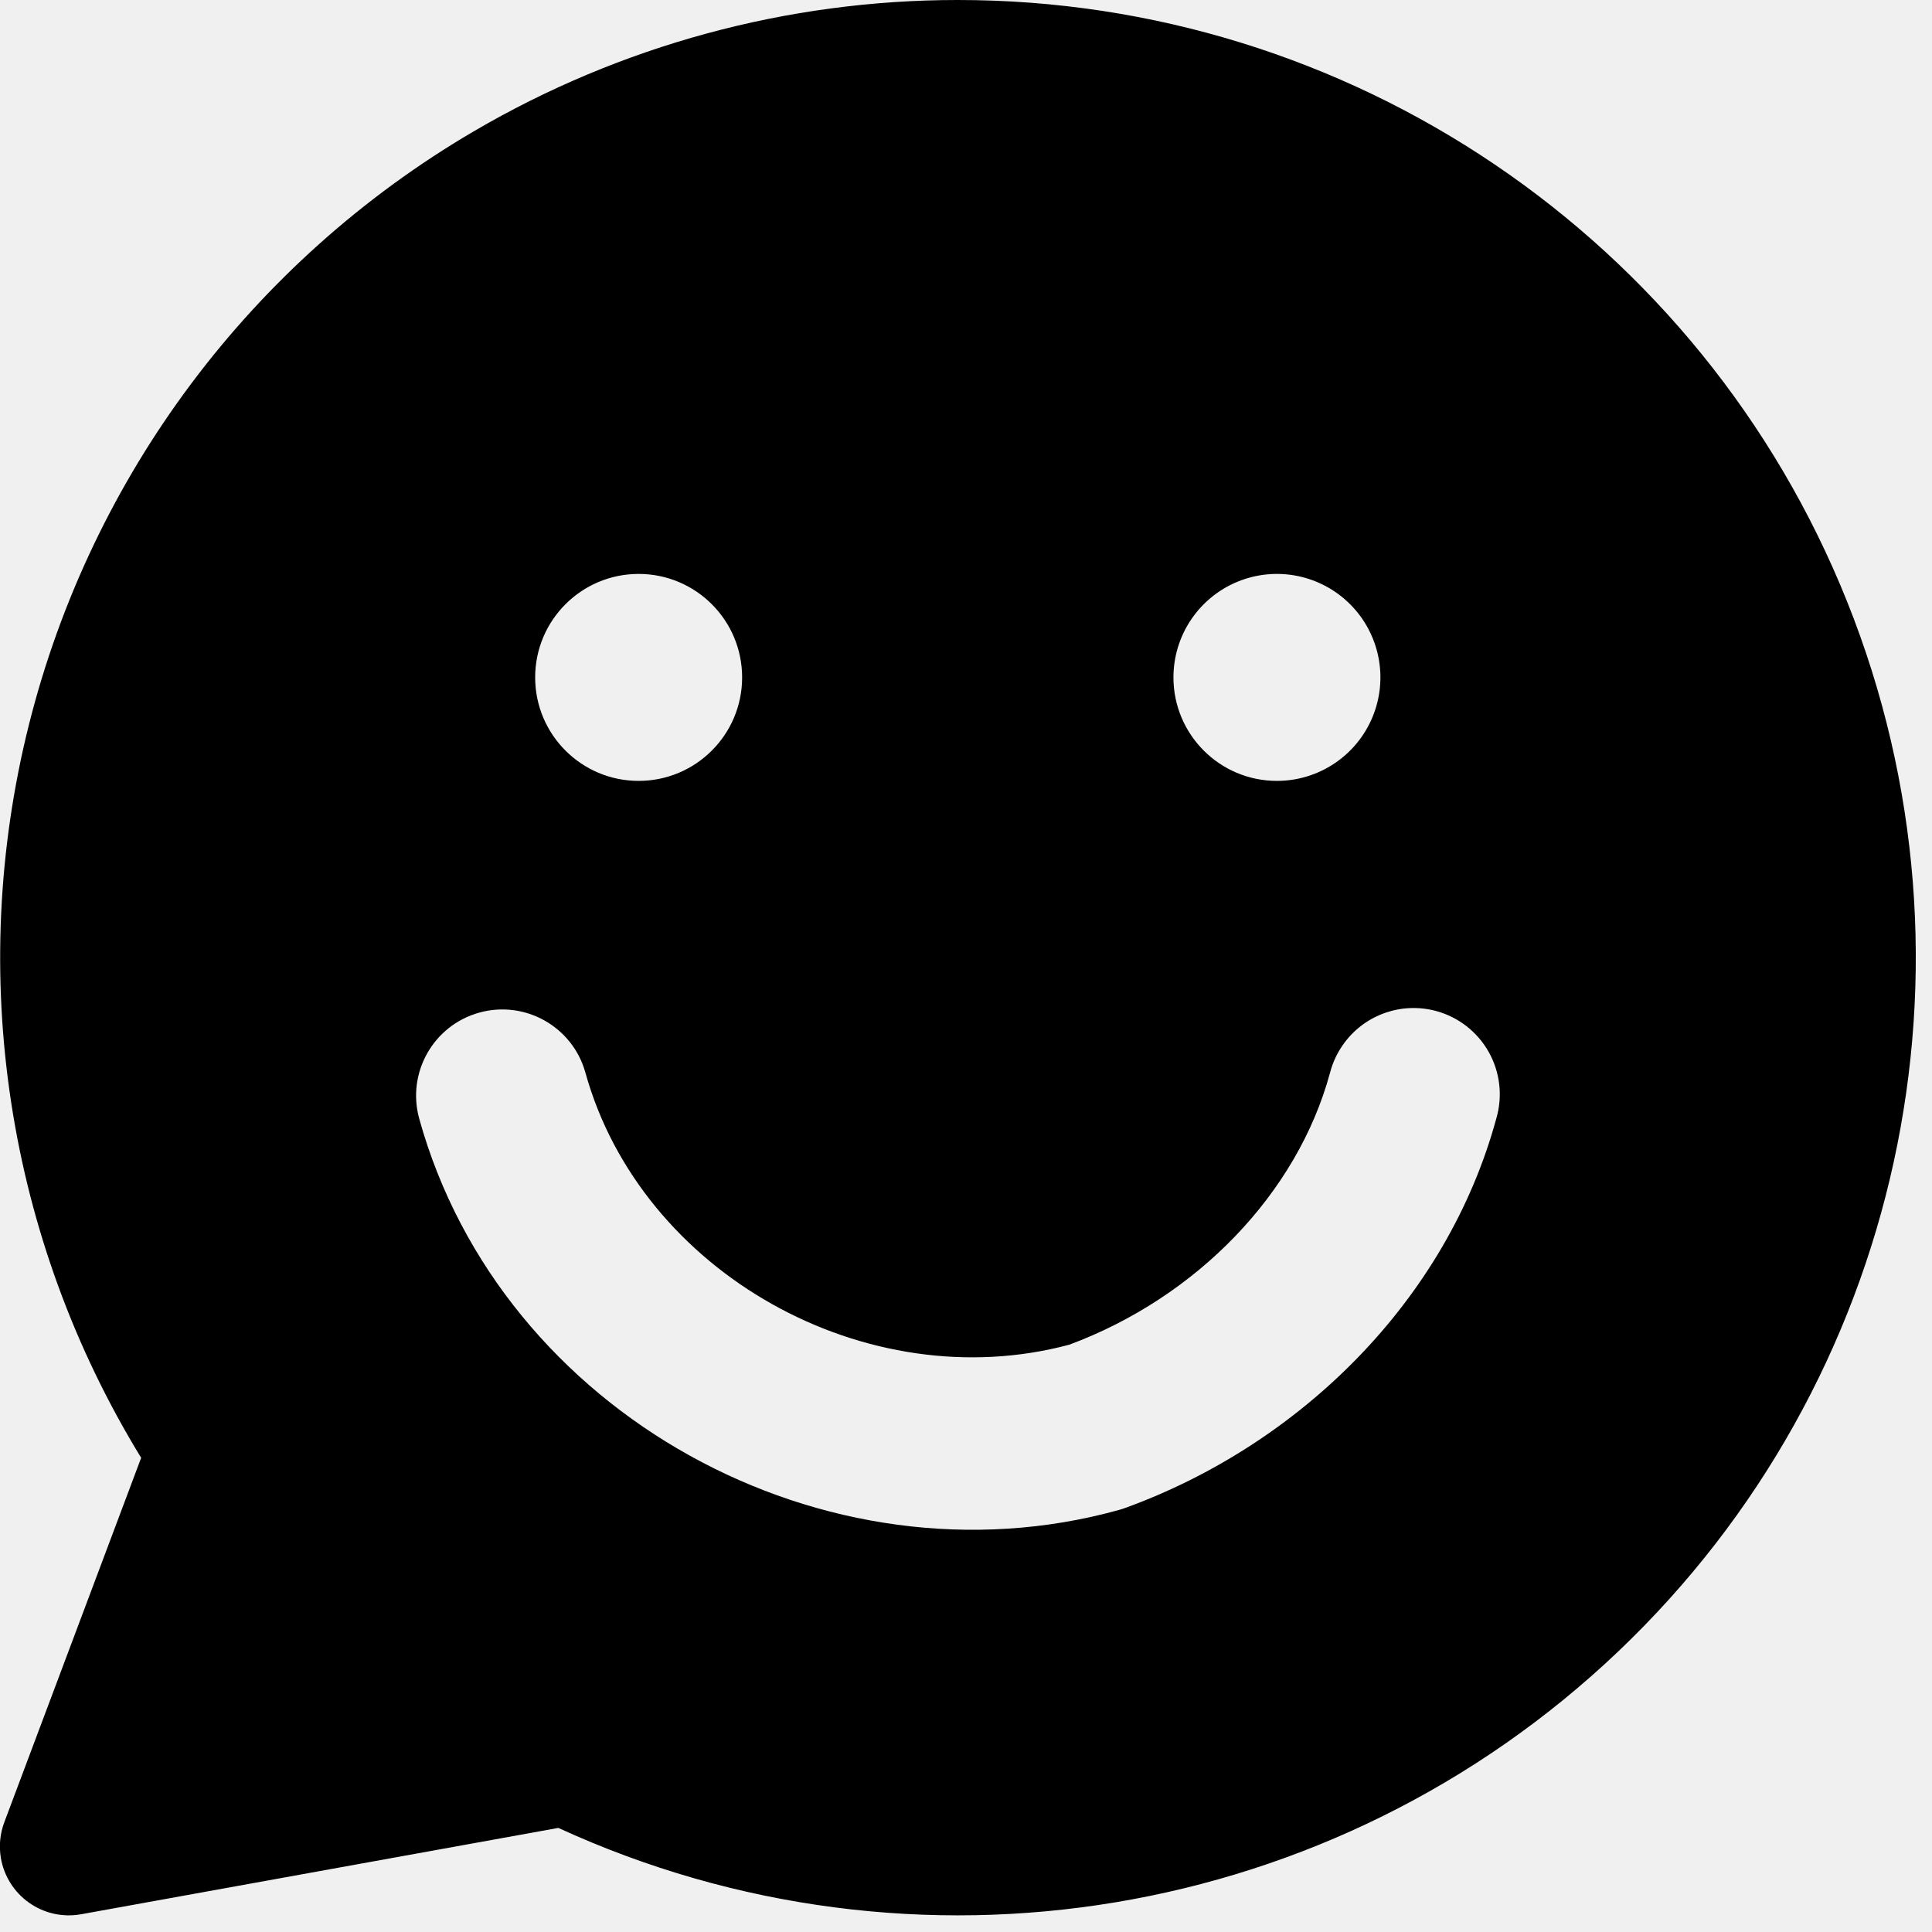
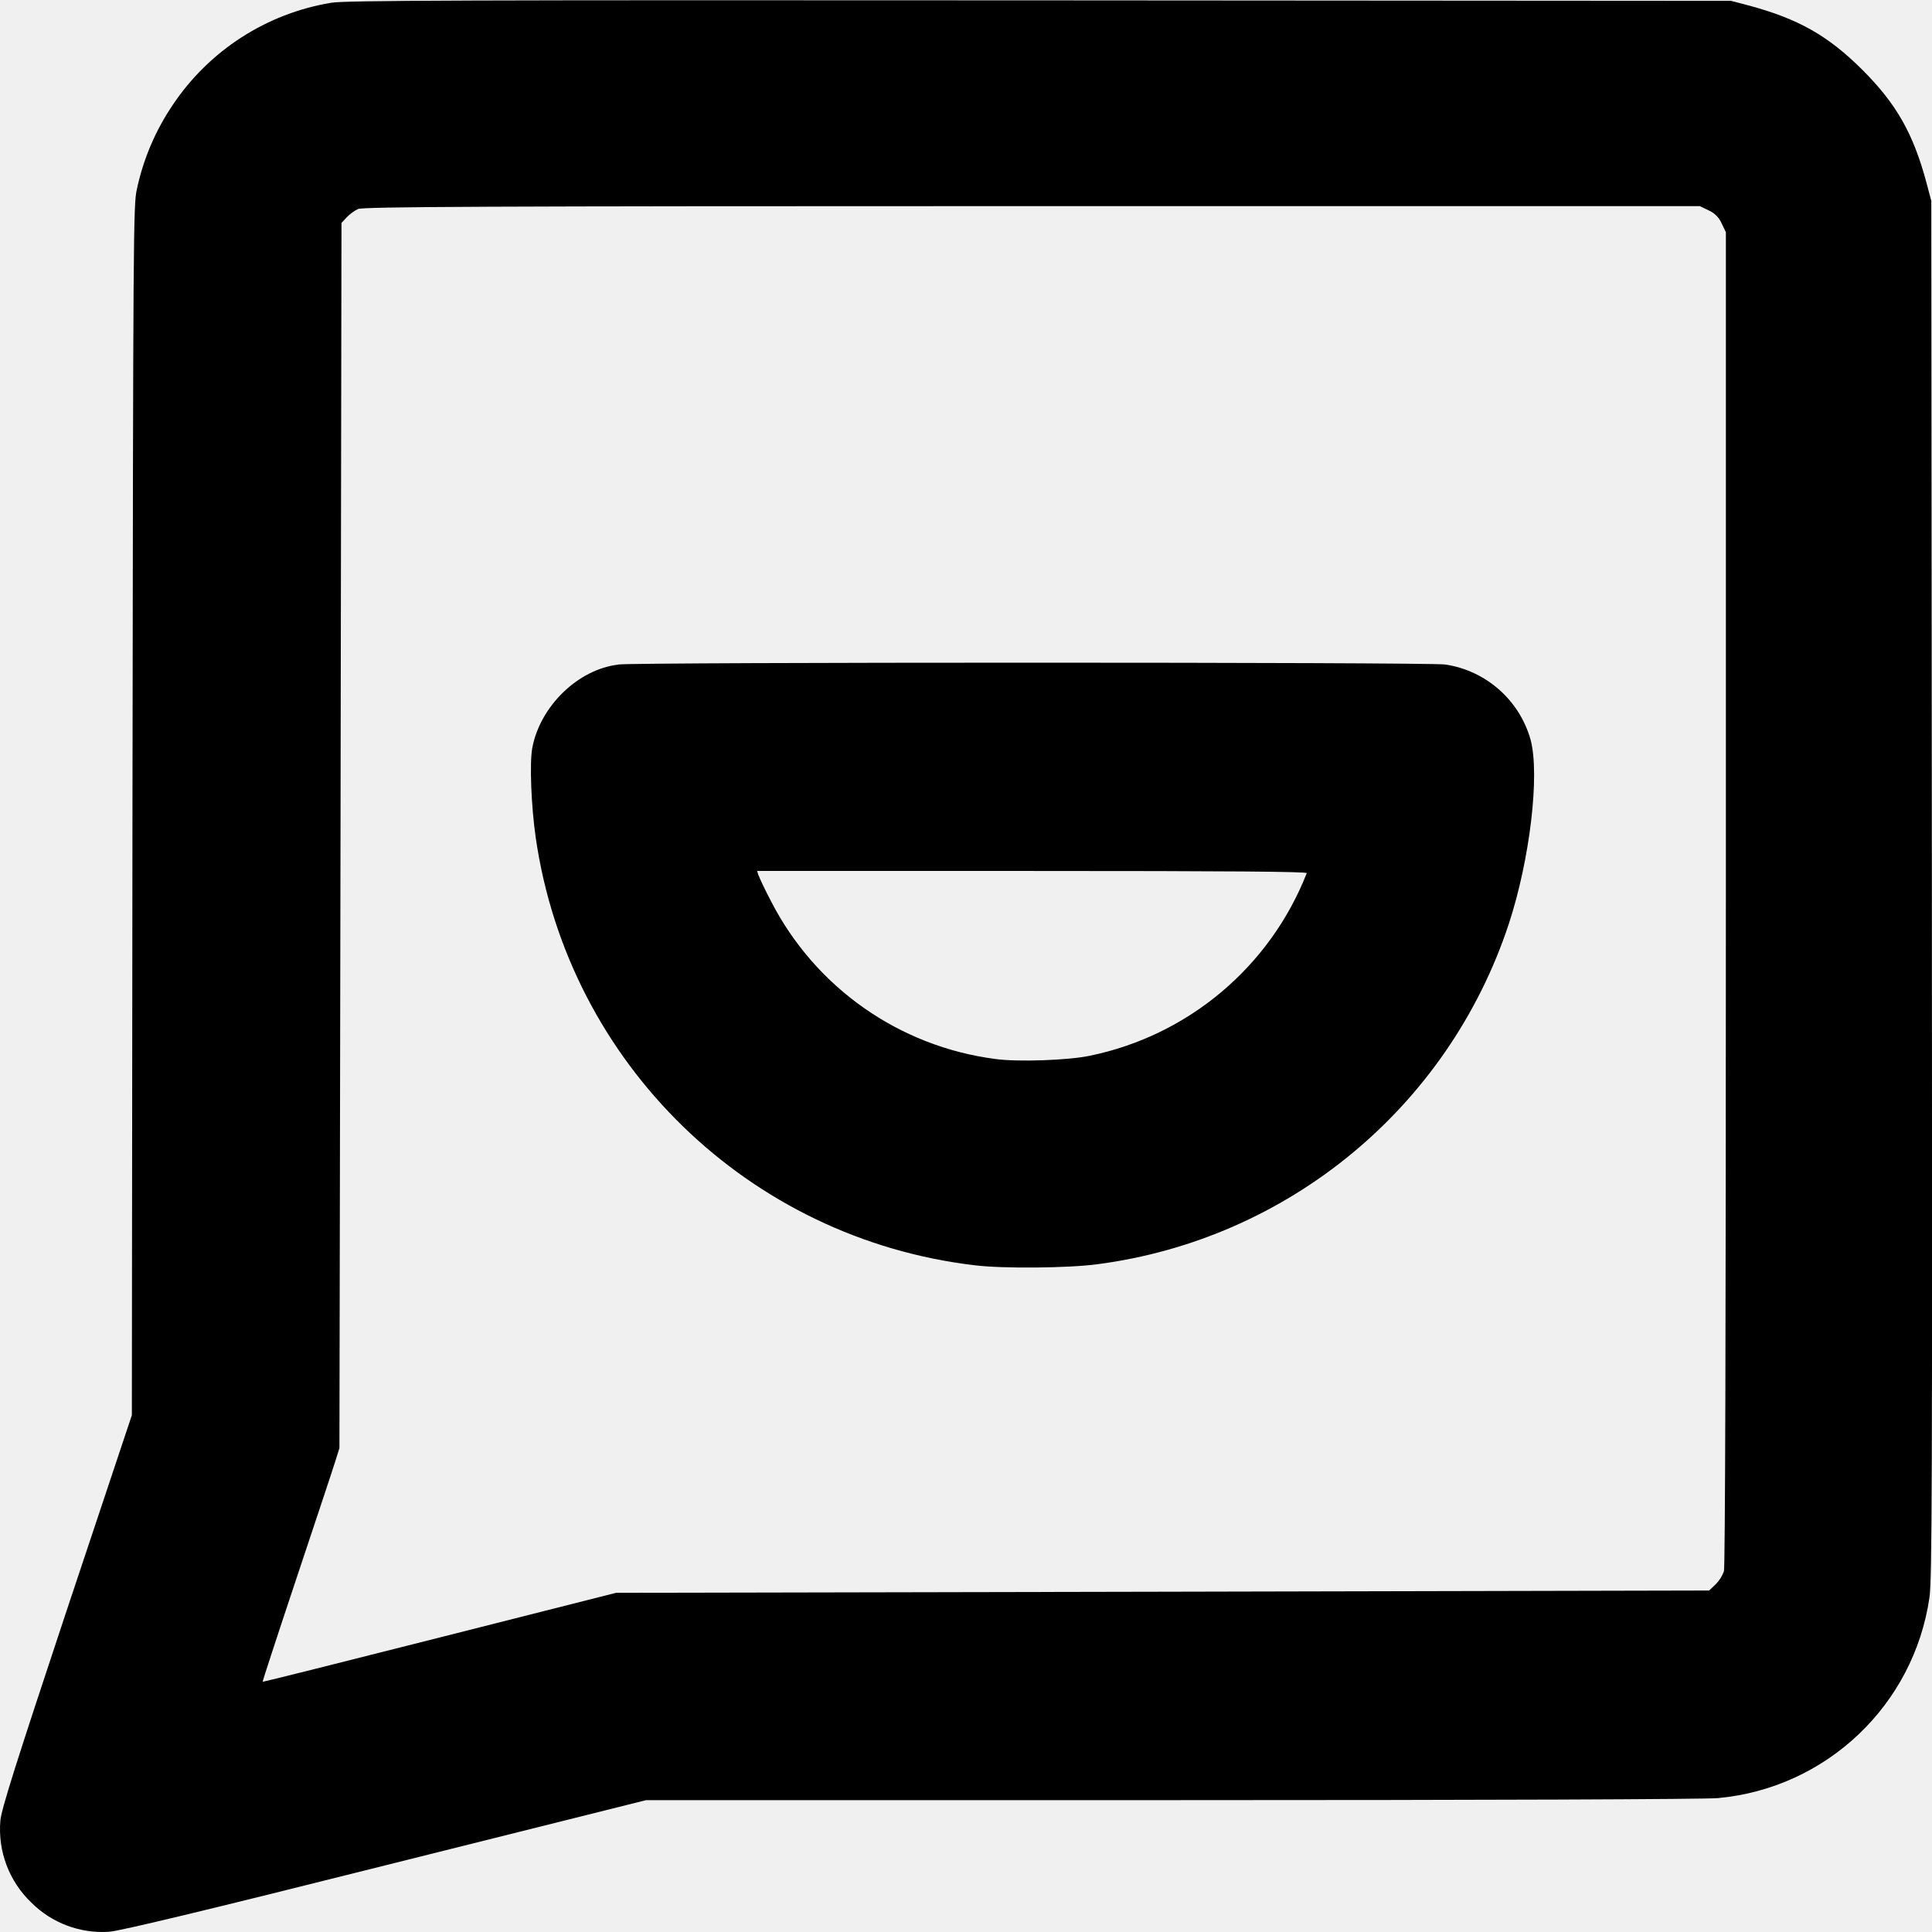
- <svg xmlns="http://www.w3.org/2000/svg" viewBox="0 0 16 16" fill="none">
-   <g clip-path="url(#clip0_9554_13631)">
-     <path fill-rule="evenodd" clip-rule="evenodd" d="M7.929 0a7.931 7.931 0 1 1-3.305 15.138l-3.952.715a.571.571 0 0 1-.665-.467.572.572 0 0 1 .029-.296l1.133-3.017A7.931 7.931 0 0 1 3.921 1.089 7.931 7.931 0 0 1 7.93 0ZM4.848 8.883a.714.714 0 0 0-1.376.382c.679 2.447 3.366 3.914 5.794 3.24a.695.695 0 0 0 .053-.017c1.448-.526 2.663-1.719 3.073-3.226a.714.714 0 0 0-.498-.889.714.714 0 0 0-.758.26.715.715 0 0 0-.122.254c-.272.999-1.104 1.857-2.158 2.249-1.68.45-3.547-.594-4.008-2.253Zm1.298-3.273a.857.857 0 1 1-1.714 0 .857.857 0 0 1 1.714 0Zm4.429.857a.857.857 0 0 0 .606-1.463.857.857 0 0 0-1.463.606.857.857 0 0 0 .857.857Z" fill="currentColor" />
+ <svg xmlns="http://www.w3.org/2000/svg" fill="none" viewBox="0 0 16 16">
+   <g clip-path="url(#a)">
+     <path fill="currentColor" fill-rule="evenodd" d="M2.742.023A1.965 1.965 0 0 0 1.43.87a1.978 1.978 0 0 0-.297.7c-.029.122-.03.393-.036 5.14l-.005 5.01-.54 1.618c-.427 1.286-.54 1.644-.549 1.74a.84.84 0 0 0 .256.678.832.832 0 0 0 .645.242c.088-.006.814-.18 2.287-.55l2.16-.54h4.355c2.606 0 4.423-.007 4.523-.017a1.95 1.95 0 0 0 1.75-1.662c.021-.142.024-.96.02-5.865l-.005-5.7-.038-.144c-.11-.413-.25-.659-.533-.942-.284-.283-.53-.422-.942-.533l-.145-.038L8.608.003C3.845 0 2.856.003 2.742.023Zm.223 1.708a.346.346 0 0 0-.094.069l-.043.046L2.82 6.92l-.009 5.073-.038.12c-.02.065-.165.5-.32.965-.155.464-.28.847-.278.85.002.002.662-.163 1.466-.367l1.461-.37 4.526-.009 4.526-.01.053-.05a.295.295 0 0 0 .07-.11c.01-.04.016-1.996.016-5.575V1.923l-.035-.073a.21.21 0 0 0-.108-.108l-.073-.035h-5.53c-4.57 0-5.54.005-5.582.024Zm2.156 3.773c-.333.038-.649.345-.713.691-.023.123-.009.483.029.744a4.166 4.166 0 0 0 3.64 3.54c.23.028.77.023 1.01-.009a4.156 4.156 0 0 0 3.409-2.821c.174-.531.257-1.23.18-1.522a.868.868 0 0 0-.708-.624c-.157-.02-6.674-.02-6.847 0ZM6.283 7.25c.006.021.052.118.103.215A2.44 2.44 0 0 0 8.242 8.77c.185.026.608.011.785-.027a2.463 2.463 0 0 0 1.795-1.512c0-.013-.646-.018-2.275-.018H6.27l.012.038Z" clip-rule="evenodd" />
  </g>
  <defs>
-     <clipPath id="clip0_9554_13631">
-       <path fill="white" d="M-.001 0h16v16h-16z" />
+     <clipPath id="a">
+       <path fill="#fff" d="M0 0h16v16H0z" />
    </clipPath>
  </defs>
</svg>
